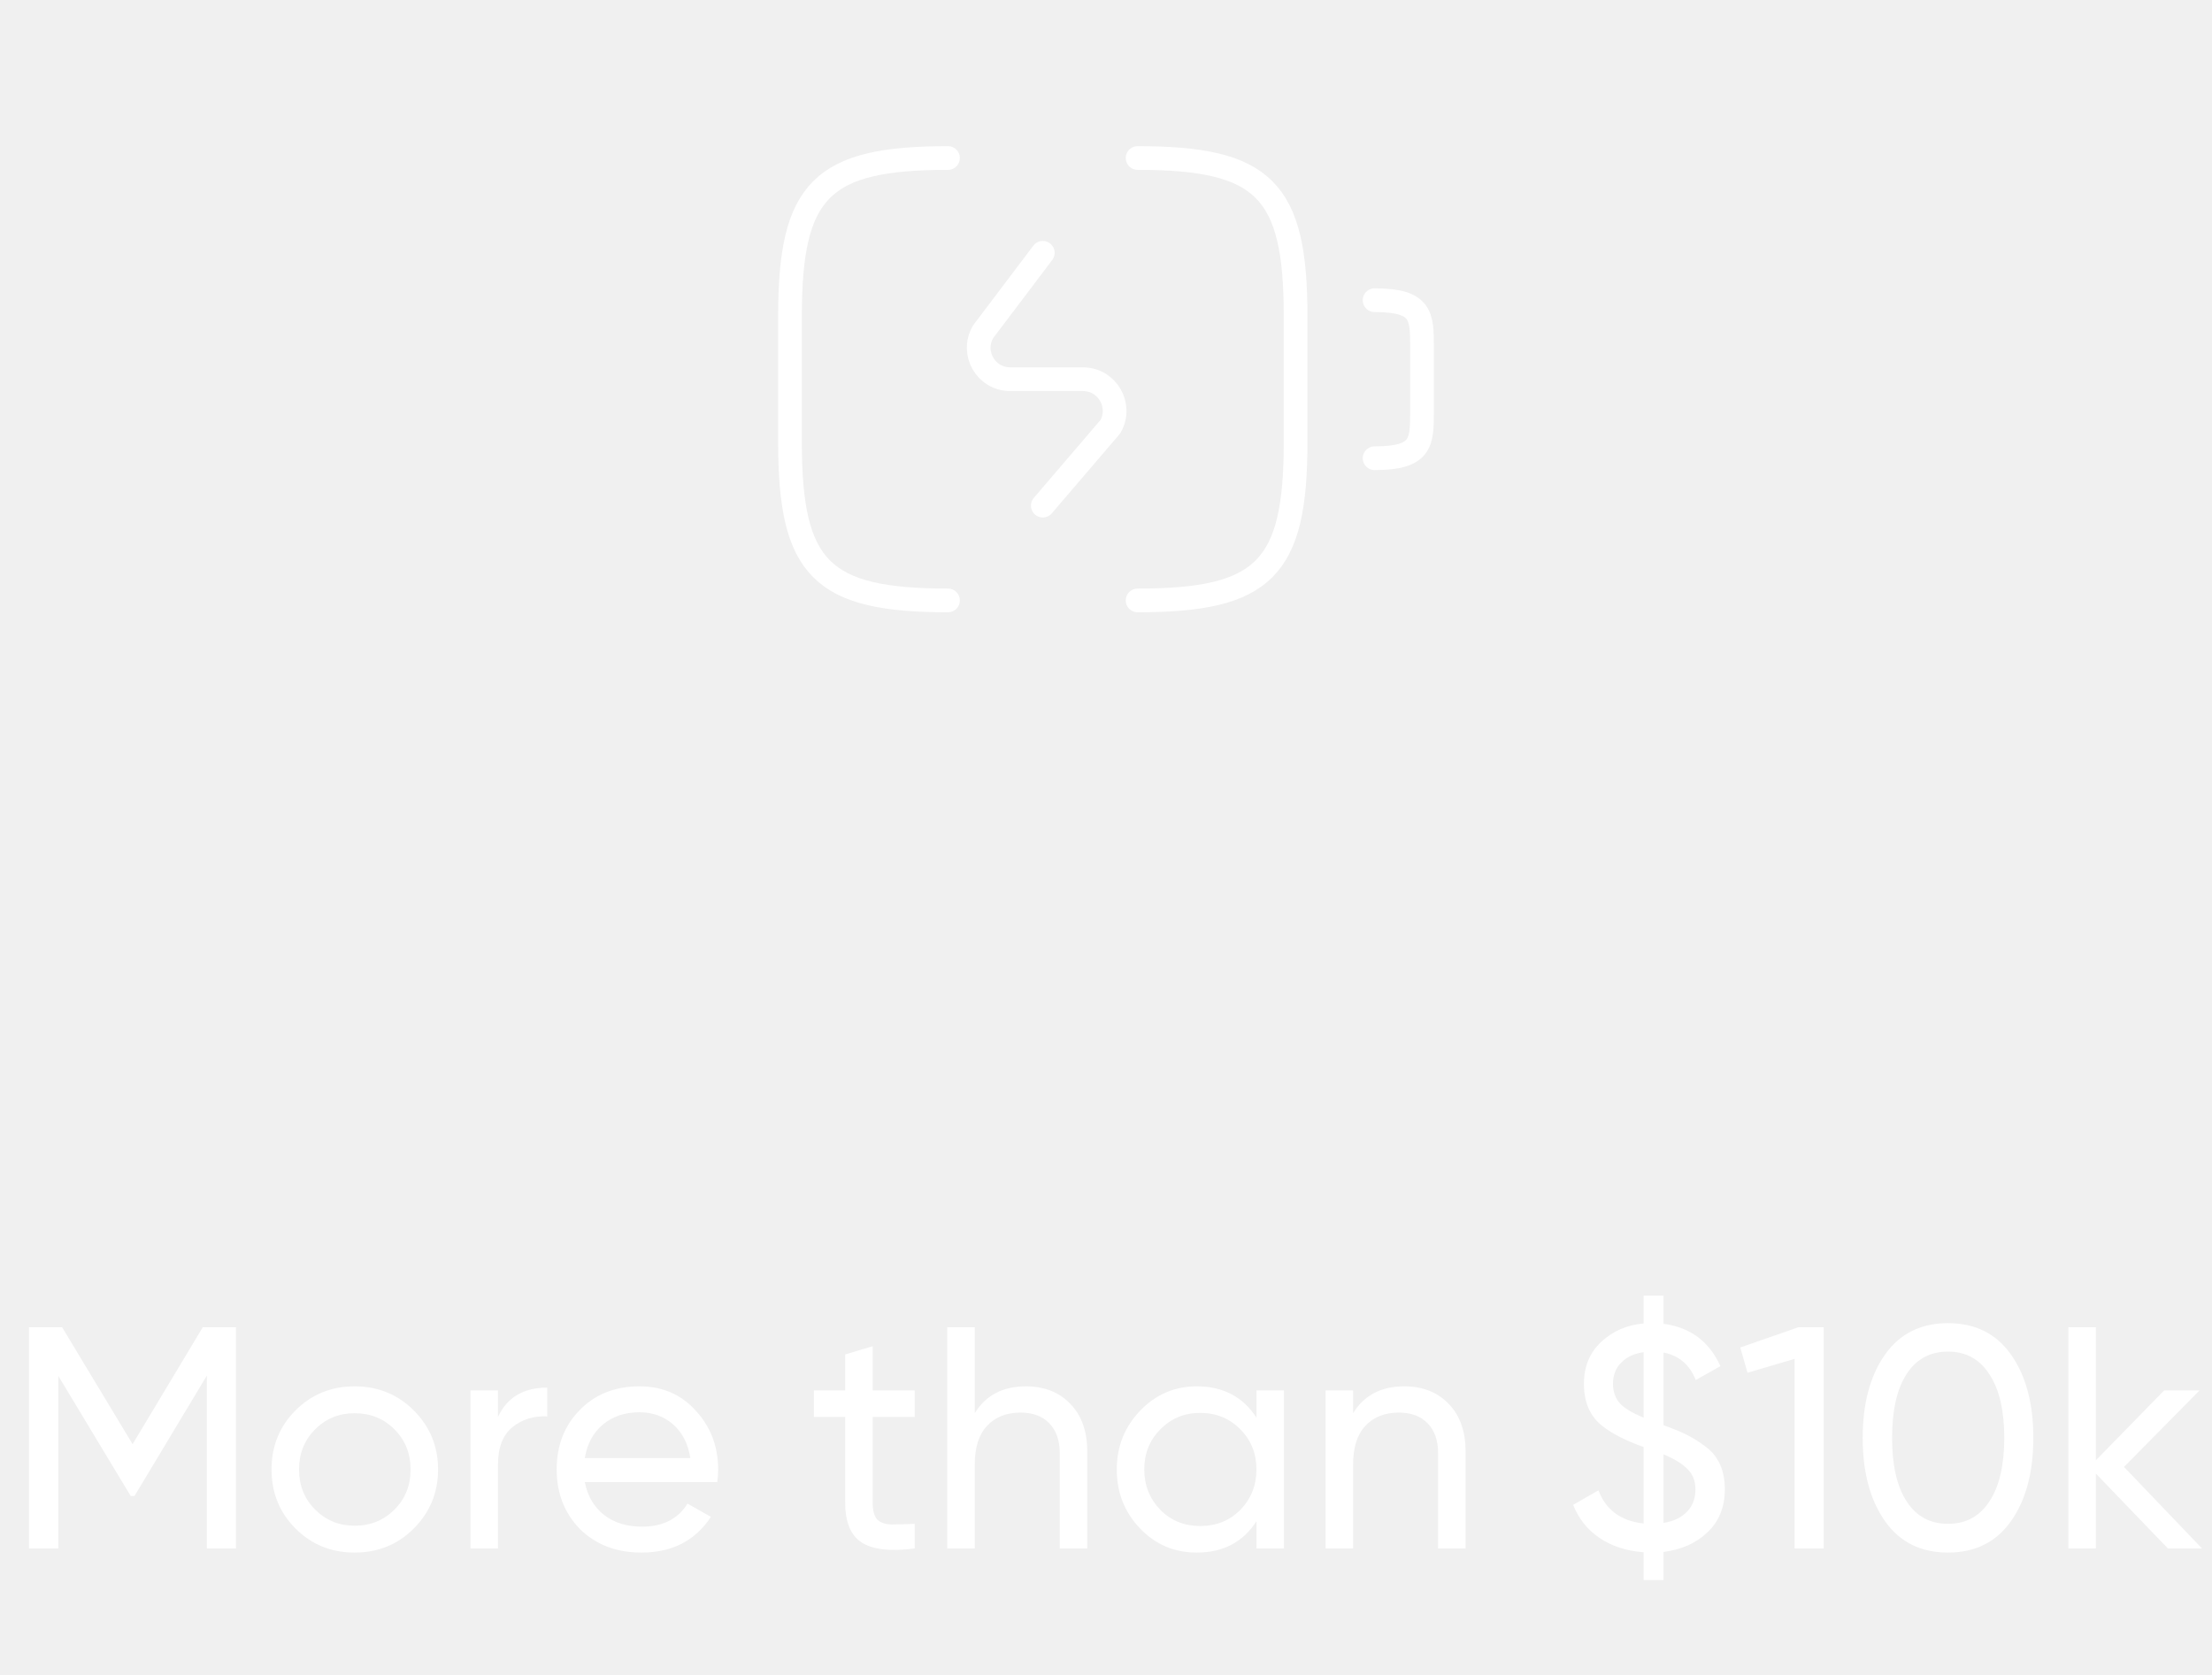
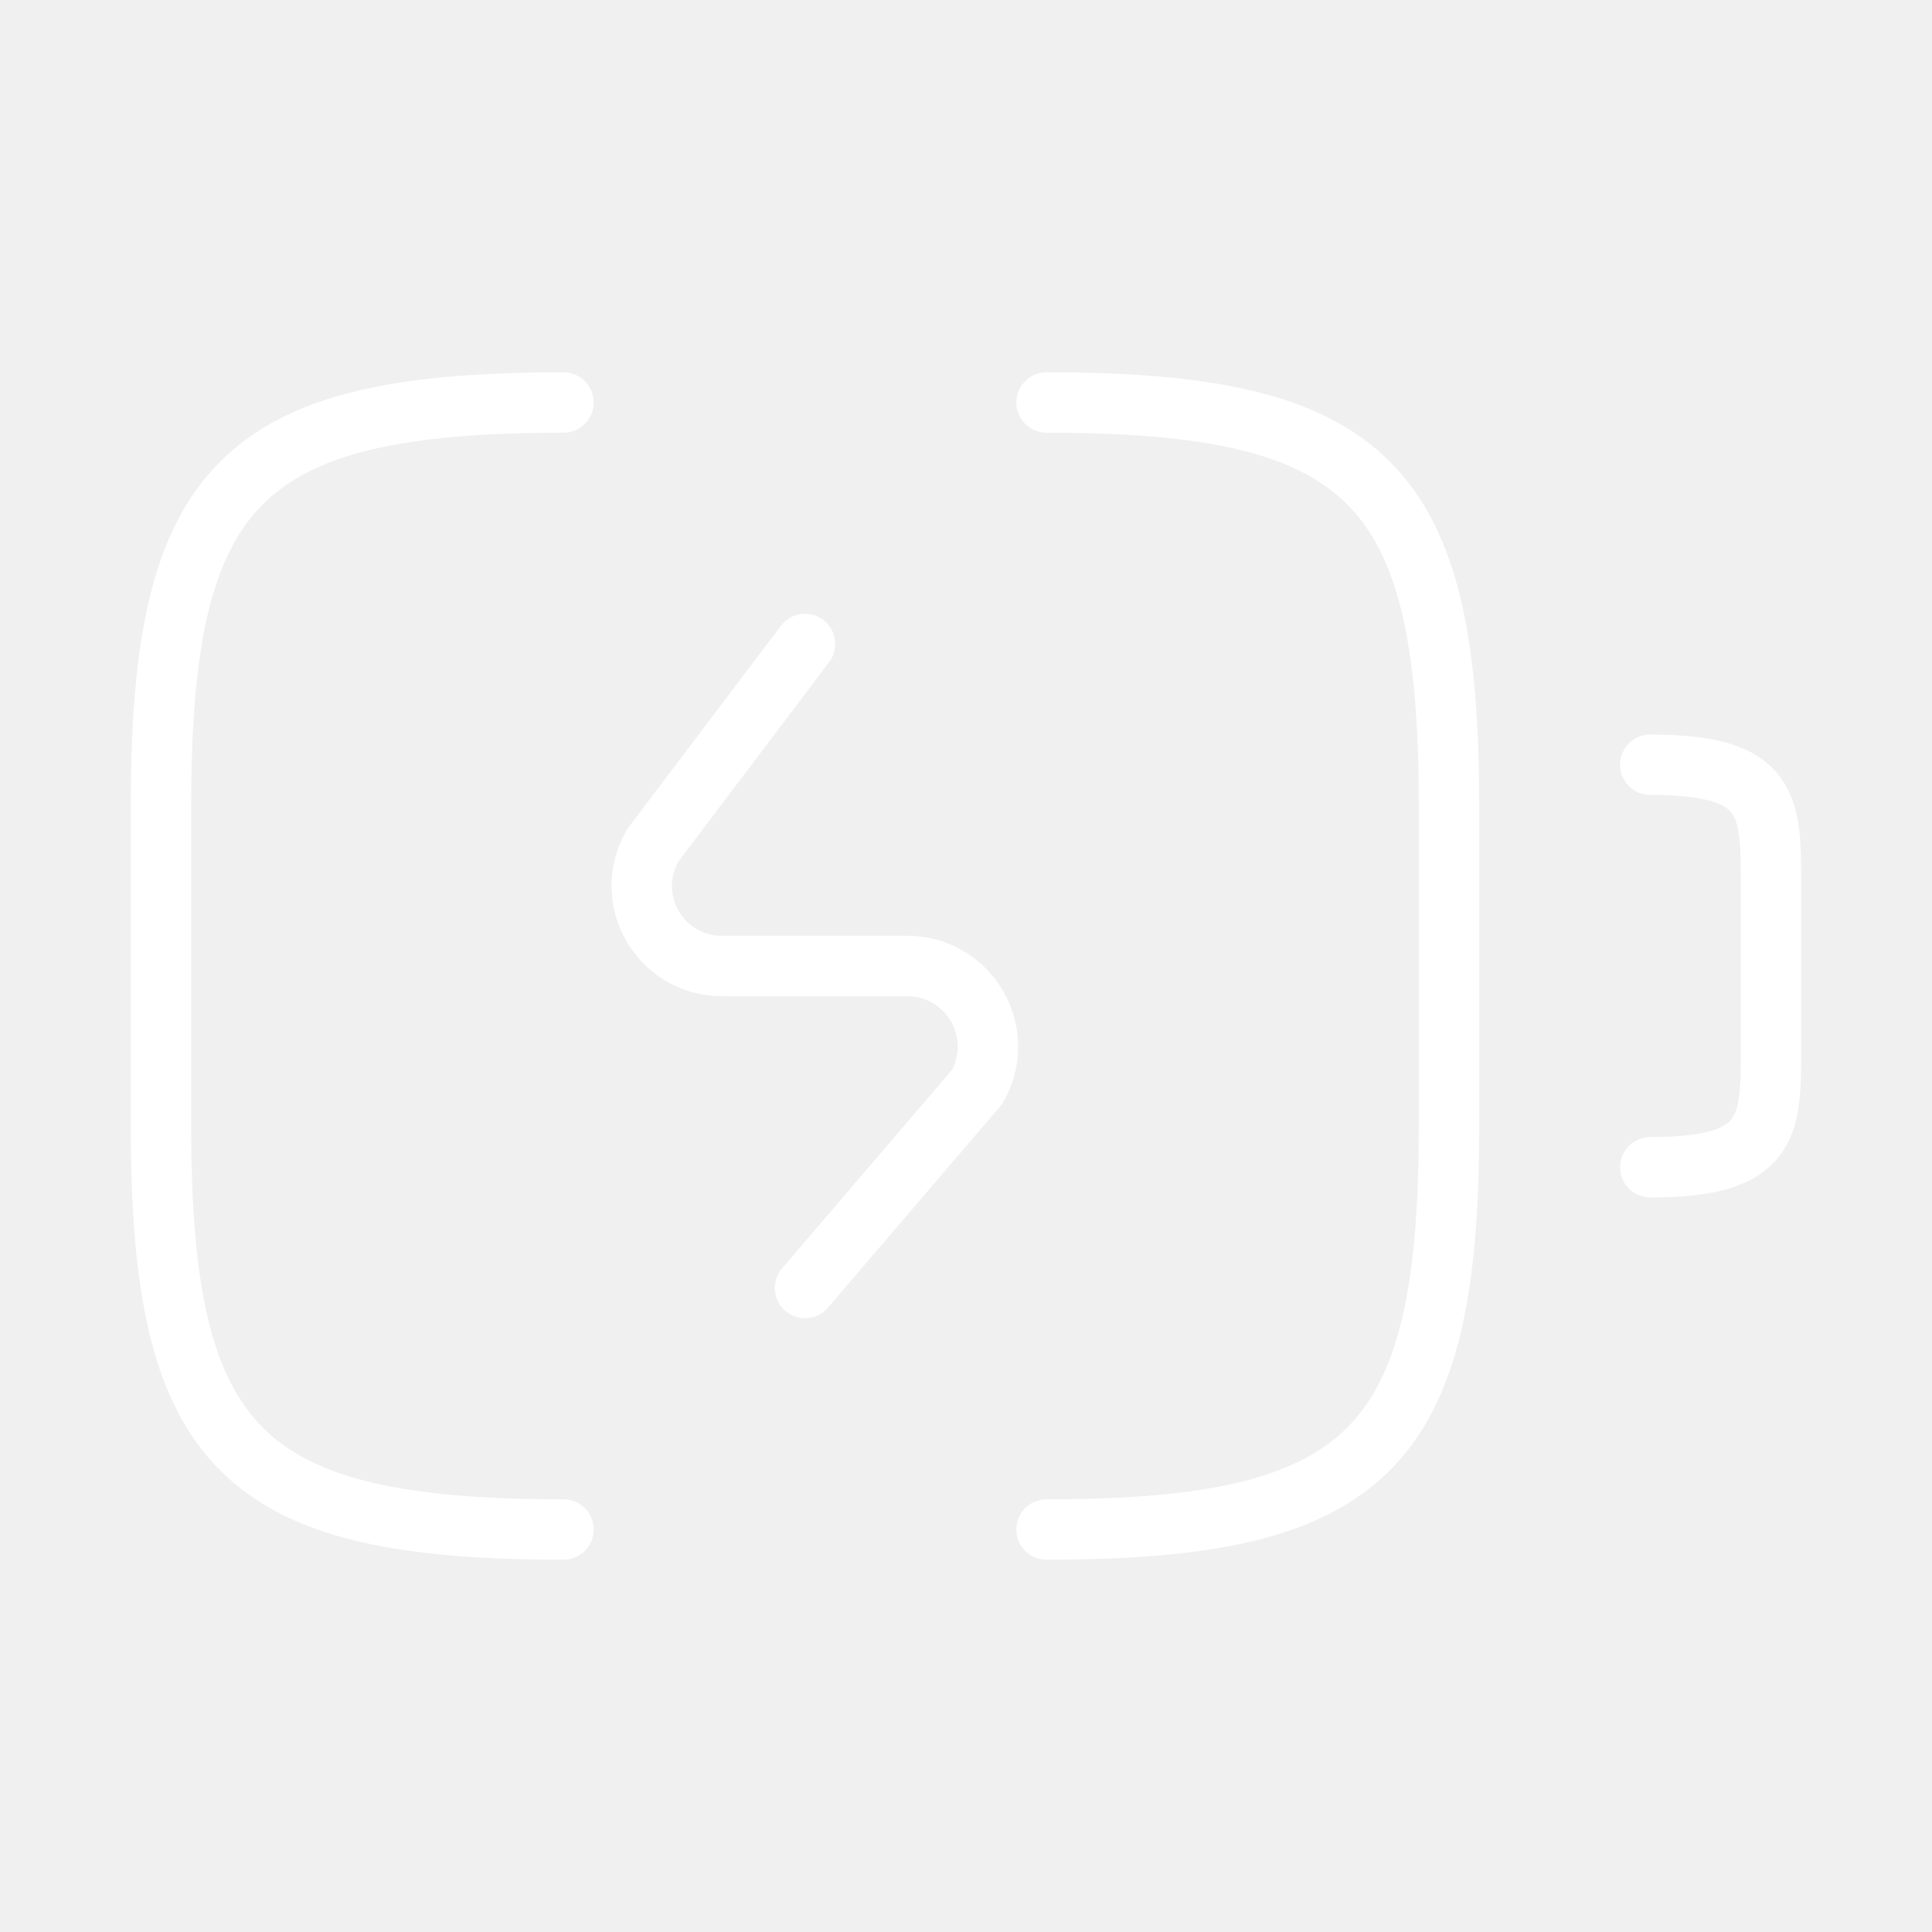
- <svg xmlns="http://www.w3.org/2000/svg" width="140" height="106" viewBox="0 0 140 106" fill="none">
-   <path d="M87 19C90 19 90 20 90 22V26C90 28 90 29 87 29" stroke="white" stroke-width="1.5" stroke-linecap="round" stroke-linejoin="round" />
-   <path d="M66 16L62.22 21C61.44 22.34 62.4 24 63.94 24H68.54C70.08 24 71.04 25.66 70.28 27L66 32" stroke="white" stroke-width="1.5" stroke-linecap="round" stroke-linejoin="round" />
-   <path d="M60 38C52 38 50 36 50 28V20C50 12 52 10 60 10" stroke="white" stroke-width="1.5" stroke-linecap="round" stroke-linejoin="round" />
-   <path d="M72 10C80 10 82 12 82 20V28C82 36 80 38 72 38" stroke="white" stroke-width="1.5" stroke-linecap="round" stroke-linejoin="round" />
-   <path d="M12.832 84H14.932V98H13.092V87.06L8.512 94.68H8.272L3.692 87.08V98H1.832V84H3.932L8.392 91.4L12.832 84ZM26.186 96.74C25.172 97.753 23.926 98.26 22.446 98.26C20.966 98.26 19.719 97.753 18.706 96.74C17.692 95.727 17.186 94.48 17.186 93C17.186 91.52 17.692 90.273 18.706 89.26C19.719 88.247 20.966 87.74 22.446 87.74C23.926 87.74 25.172 88.247 26.186 89.26C27.212 90.287 27.726 91.533 27.726 93C27.726 94.467 27.212 95.713 26.186 96.74ZM22.446 96.56C23.446 96.56 24.286 96.22 24.966 95.54C25.646 94.86 25.986 94.013 25.986 93C25.986 91.987 25.646 91.14 24.966 90.46C24.286 89.78 23.446 89.44 22.446 89.44C21.459 89.44 20.626 89.78 19.946 90.46C19.266 91.14 18.926 91.987 18.926 93C18.926 94.013 19.266 94.86 19.946 95.54C20.626 96.22 21.459 96.56 22.446 96.56ZM31.517 88V89.68C32.09 88.44 33.13 87.82 34.637 87.82V89.64C33.784 89.6 33.05 89.827 32.437 90.32C31.824 90.813 31.517 91.607 31.517 92.7V98H29.777V88H31.517ZM45.393 93.8H37.013C37.186 94.68 37.593 95.373 38.233 95.88C38.873 96.373 39.673 96.62 40.633 96.62C41.953 96.62 42.913 96.133 43.513 95.16L44.993 96C44.006 97.507 42.539 98.26 40.593 98.26C39.019 98.26 37.726 97.767 36.713 96.78C35.726 95.767 35.233 94.507 35.233 93C35.233 91.48 35.719 90.227 36.693 89.24C37.666 88.24 38.926 87.74 40.473 87.74C41.939 87.74 43.133 88.26 44.053 89.3C44.986 90.313 45.453 91.553 45.453 93.02C45.453 93.273 45.433 93.533 45.393 93.8ZM40.473 89.38C39.553 89.38 38.779 89.64 38.153 90.16C37.539 90.68 37.159 91.387 37.013 92.28H43.693C43.546 91.36 43.179 90.647 42.593 90.14C42.006 89.633 41.299 89.38 40.473 89.38ZM57.893 88V89.68H55.233V95.1C55.233 95.593 55.326 95.947 55.513 96.16C55.713 96.36 56.013 96.467 56.413 96.48C56.813 96.48 57.306 96.467 57.893 96.44V98C56.359 98.2 55.239 98.073 54.533 97.62C53.84 97.167 53.493 96.327 53.493 95.1V89.68H51.513V88H53.493V85.72L55.233 85.2V88H57.893ZM64.933 87.74C66.106 87.74 67.046 88.113 67.753 88.86C68.46 89.593 68.813 90.593 68.813 91.86V98H67.073V91.96C67.073 91.16 66.853 90.533 66.413 90.08C65.973 89.627 65.366 89.4 64.593 89.4C63.7 89.4 62.993 89.68 62.473 90.24C61.953 90.787 61.693 91.607 61.693 92.7V98H59.953V84H61.693V89.44C62.386 88.307 63.466 87.74 64.933 87.74ZM79.522 89.72V88H81.262V98H79.522V96.28C78.668 97.6 77.409 98.26 75.742 98.26C74.329 98.26 73.135 97.753 72.162 96.74C71.175 95.713 70.682 94.467 70.682 93C70.682 91.547 71.175 90.307 72.162 89.28C73.148 88.253 74.342 87.74 75.742 87.74C77.409 87.74 78.668 88.4 79.522 89.72ZM75.962 96.58C76.975 96.58 77.822 96.24 78.502 95.56C79.182 94.853 79.522 94 79.522 93C79.522 91.987 79.182 91.14 78.502 90.46C77.822 89.767 76.975 89.42 75.962 89.42C74.962 89.42 74.122 89.767 73.442 90.46C72.762 91.14 72.422 91.987 72.422 93C72.422 94 72.762 94.853 73.442 95.56C74.122 96.24 74.962 96.58 75.962 96.58ZM88.878 87.74C90.052 87.74 90.992 88.113 91.698 88.86C92.405 89.593 92.758 90.593 92.758 91.86V98H91.018V91.96C91.018 91.16 90.798 90.533 90.358 90.08C89.918 89.627 89.311 89.4 88.538 89.4C87.645 89.4 86.938 89.68 86.418 90.24C85.898 90.787 85.638 91.607 85.638 92.7V98H83.898V88H85.638V89.44C86.332 88.307 87.412 87.74 88.878 87.74ZM109.167 94.26C109.167 95.367 108.807 96.267 108.087 96.96C107.367 97.653 106.434 98.073 105.287 98.22V100H104.027V98.24C102.947 98.16 102.021 97.86 101.247 97.34C100.474 96.82 99.914 96.12 99.567 95.24L101.167 94.32C101.634 95.56 102.587 96.26 104.027 96.42V91.58C102.934 91.193 102.067 90.753 101.427 90.26C100.641 89.647 100.247 88.753 100.247 87.58C100.247 86.5 100.607 85.62 101.327 84.94C102.061 84.247 102.961 83.853 104.027 83.76V82H105.287V83.78C106.981 84.007 108.181 84.9 108.887 86.46L107.327 87.34C106.941 86.367 106.261 85.787 105.287 85.6V90.2C105.887 90.413 106.374 90.613 106.747 90.8C107.147 91 107.541 91.247 107.927 91.54C108.754 92.14 109.167 93.047 109.167 94.26ZM102.087 87.58C102.087 88.073 102.234 88.487 102.527 88.82C102.834 89.14 103.334 89.44 104.027 89.72V85.58C103.427 85.66 102.954 85.88 102.607 86.24C102.261 86.587 102.087 87.033 102.087 87.58ZM105.287 92.04V96.38C105.914 96.287 106.407 96.053 106.767 95.68C107.127 95.307 107.307 94.84 107.307 94.28C107.307 93.747 107.147 93.32 106.827 93C106.521 92.667 106.007 92.347 105.287 92.04ZM110.143 85.28L113.823 84H115.423V98H113.583V86L110.603 86.88L110.143 85.28ZM127.272 96.28C126.339 97.6 125.012 98.26 123.292 98.26C121.572 98.26 120.246 97.6 119.312 96.28C118.366 94.947 117.892 93.187 117.892 91C117.892 88.813 118.366 87.053 119.312 85.72C120.246 84.4 121.572 83.74 123.292 83.74C125.012 83.74 126.339 84.4 127.272 85.72C128.219 87.053 128.692 88.813 128.692 91C128.692 93.187 128.219 94.947 127.272 96.28ZM119.752 91C119.752 92.733 120.059 94.073 120.672 95.02C121.286 95.967 122.159 96.44 123.292 96.44C124.426 96.44 125.299 95.967 125.912 95.02C126.539 94.073 126.852 92.733 126.852 91C126.852 89.267 126.539 87.927 125.912 86.98C125.299 86.02 124.426 85.54 123.292 85.54C122.159 85.54 121.286 86.013 120.672 86.96C120.059 87.907 119.752 89.253 119.752 91ZM134.43 92.84L139.37 98H137.21L132.65 93.26V98H130.91V84H132.65V92.42L136.97 88H139.21L134.43 92.84Z" fill="white" />
+ <svg xmlns="http://www.w3.org/2000/svg" width="48" height="48" viewBox="0 0 48 48" fill="none">
+   <path d="M41 19C44 19 44 20 44 22V26C44 28 44 29 41 29" stroke="white" stroke-width="1.5" stroke-linecap="round" stroke-linejoin="round" />
+   <path d="M20 16L16.22 21C15.44 22.34 16.4 24 17.94 24H22.54C24.08 24 25.04 25.66 24.28 27L20 32" stroke="white" stroke-width="1.5" stroke-linecap="round" stroke-linejoin="round" />
+   <path d="M14 38C6 38 4 36 4 28V20C4 12 6 10 14 10" stroke="white" stroke-width="1.5" stroke-linecap="round" stroke-linejoin="round" />
+   <path d="M26 10C34 10 36 12 36 20V28C36 36 34 38 26 38" stroke="white" stroke-width="1.5" stroke-linecap="round" stroke-linejoin="round" />
</svg>
